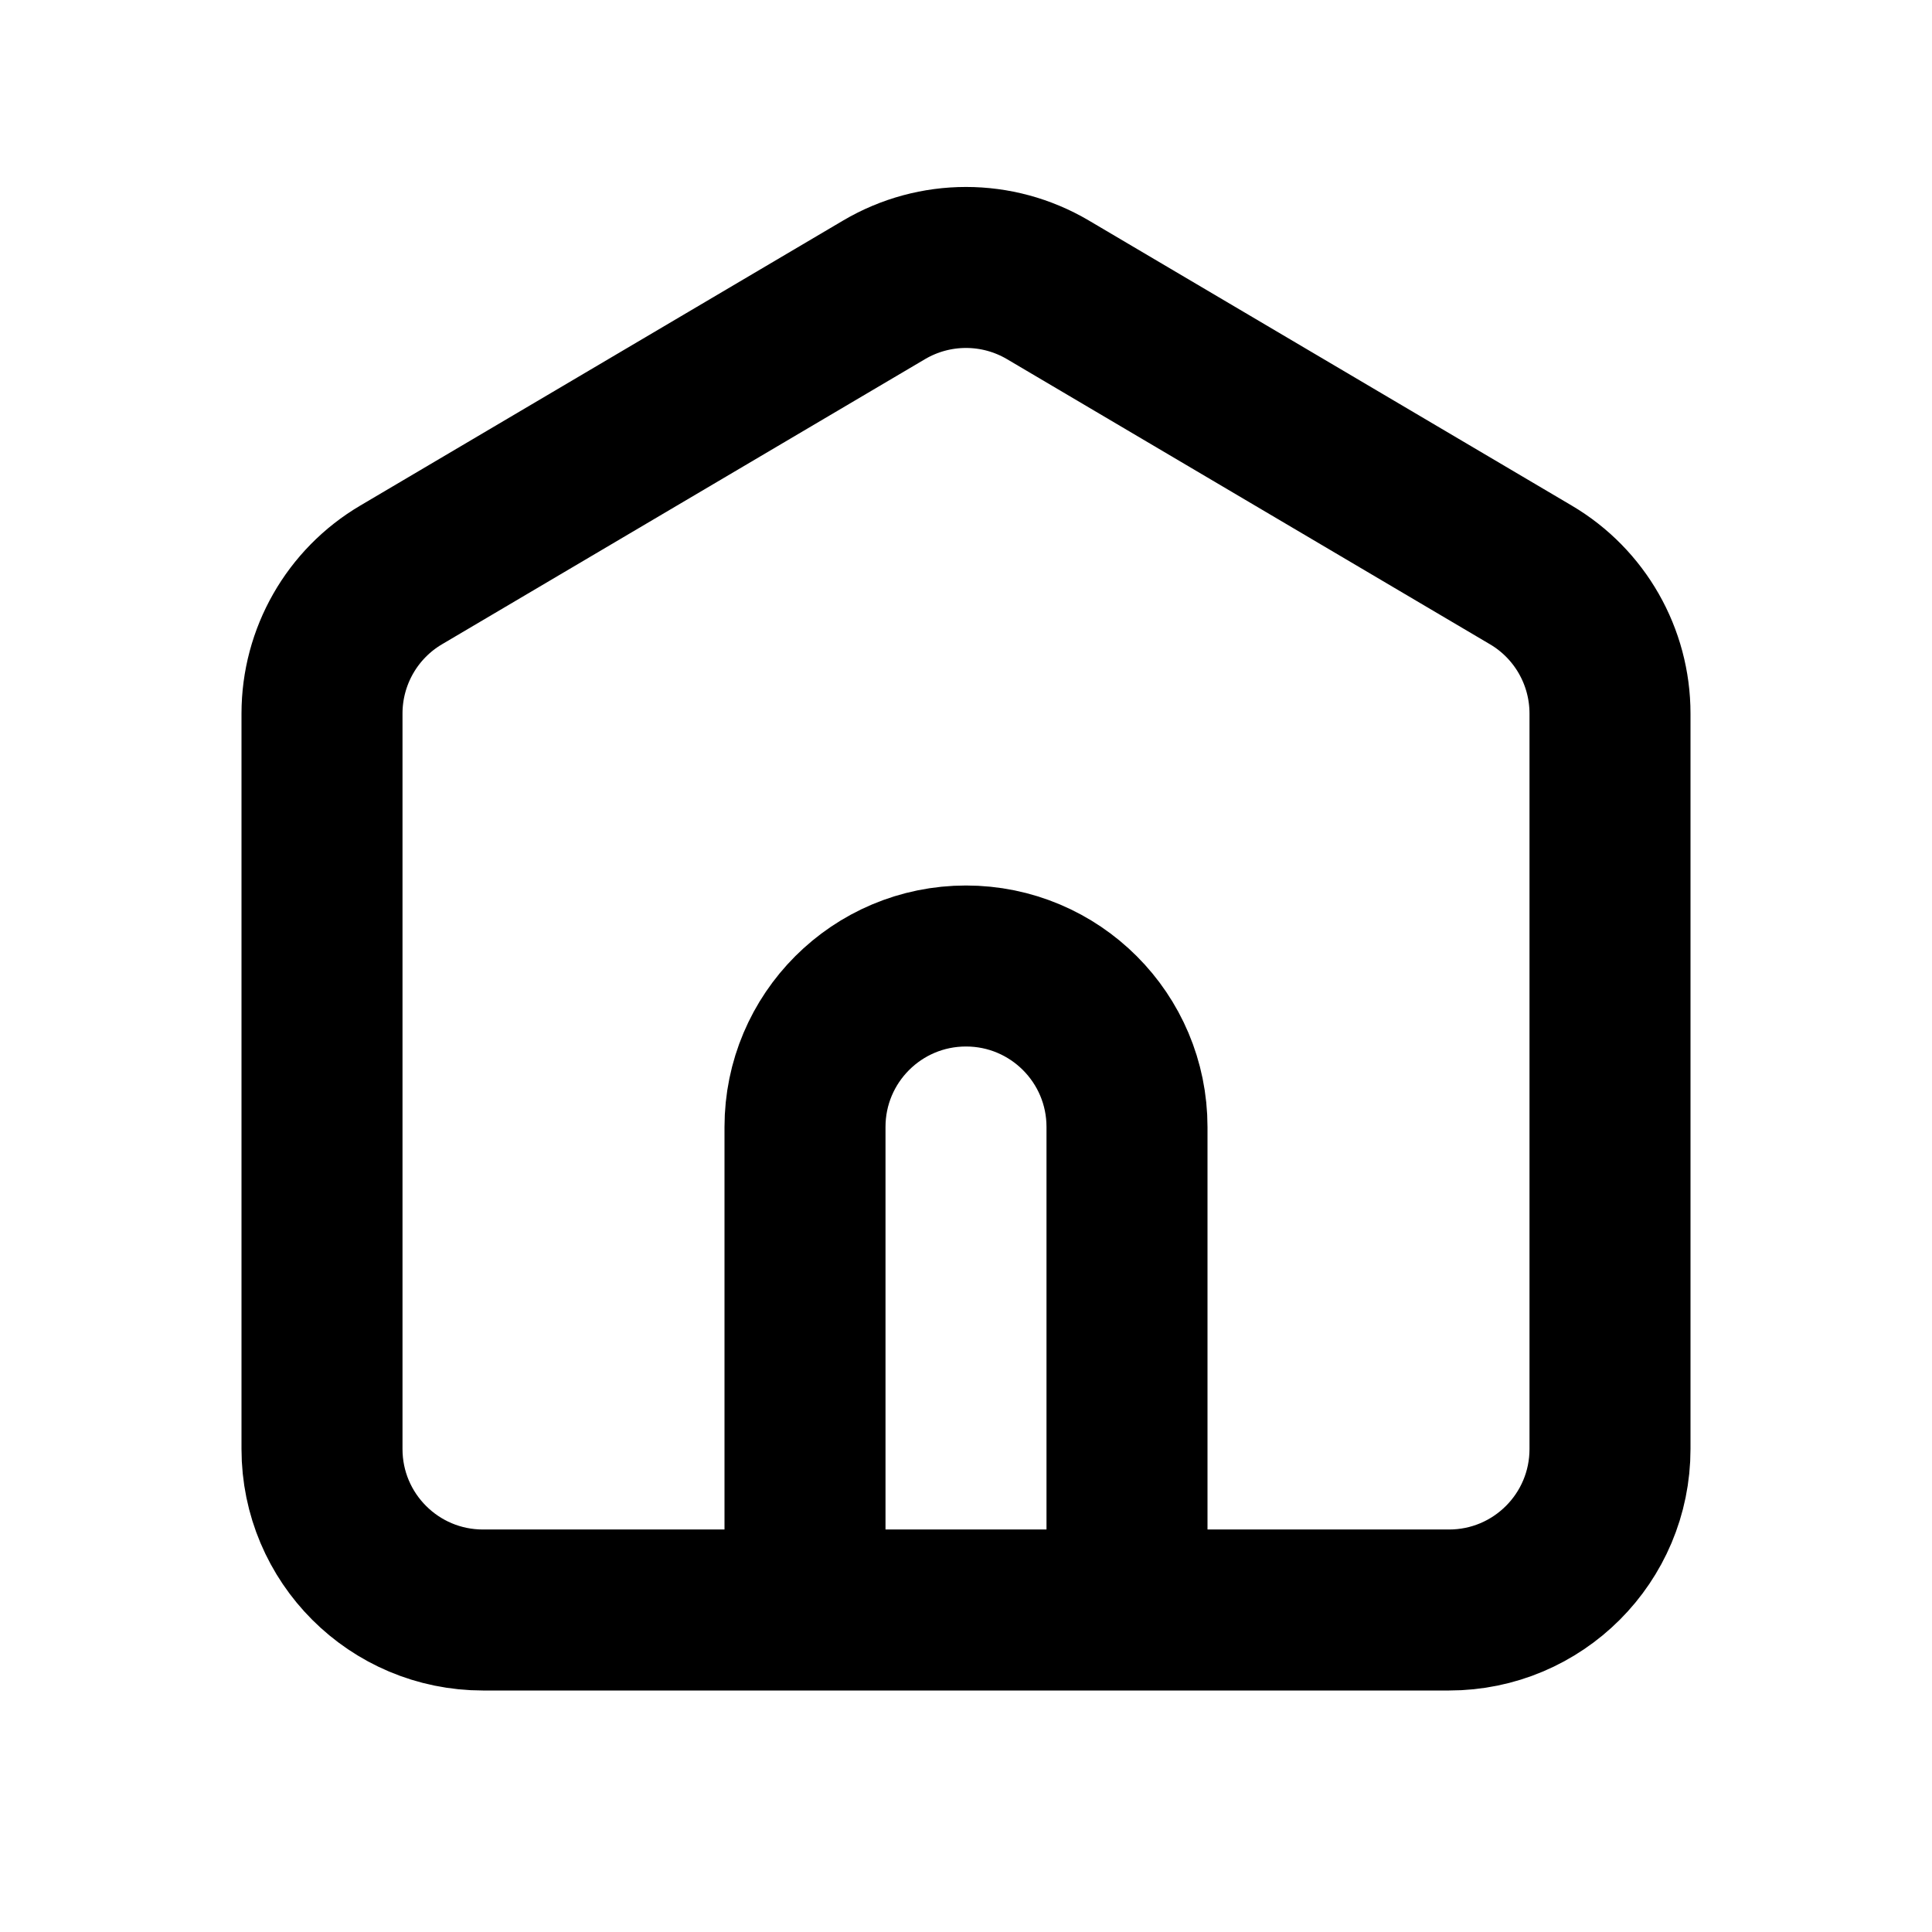
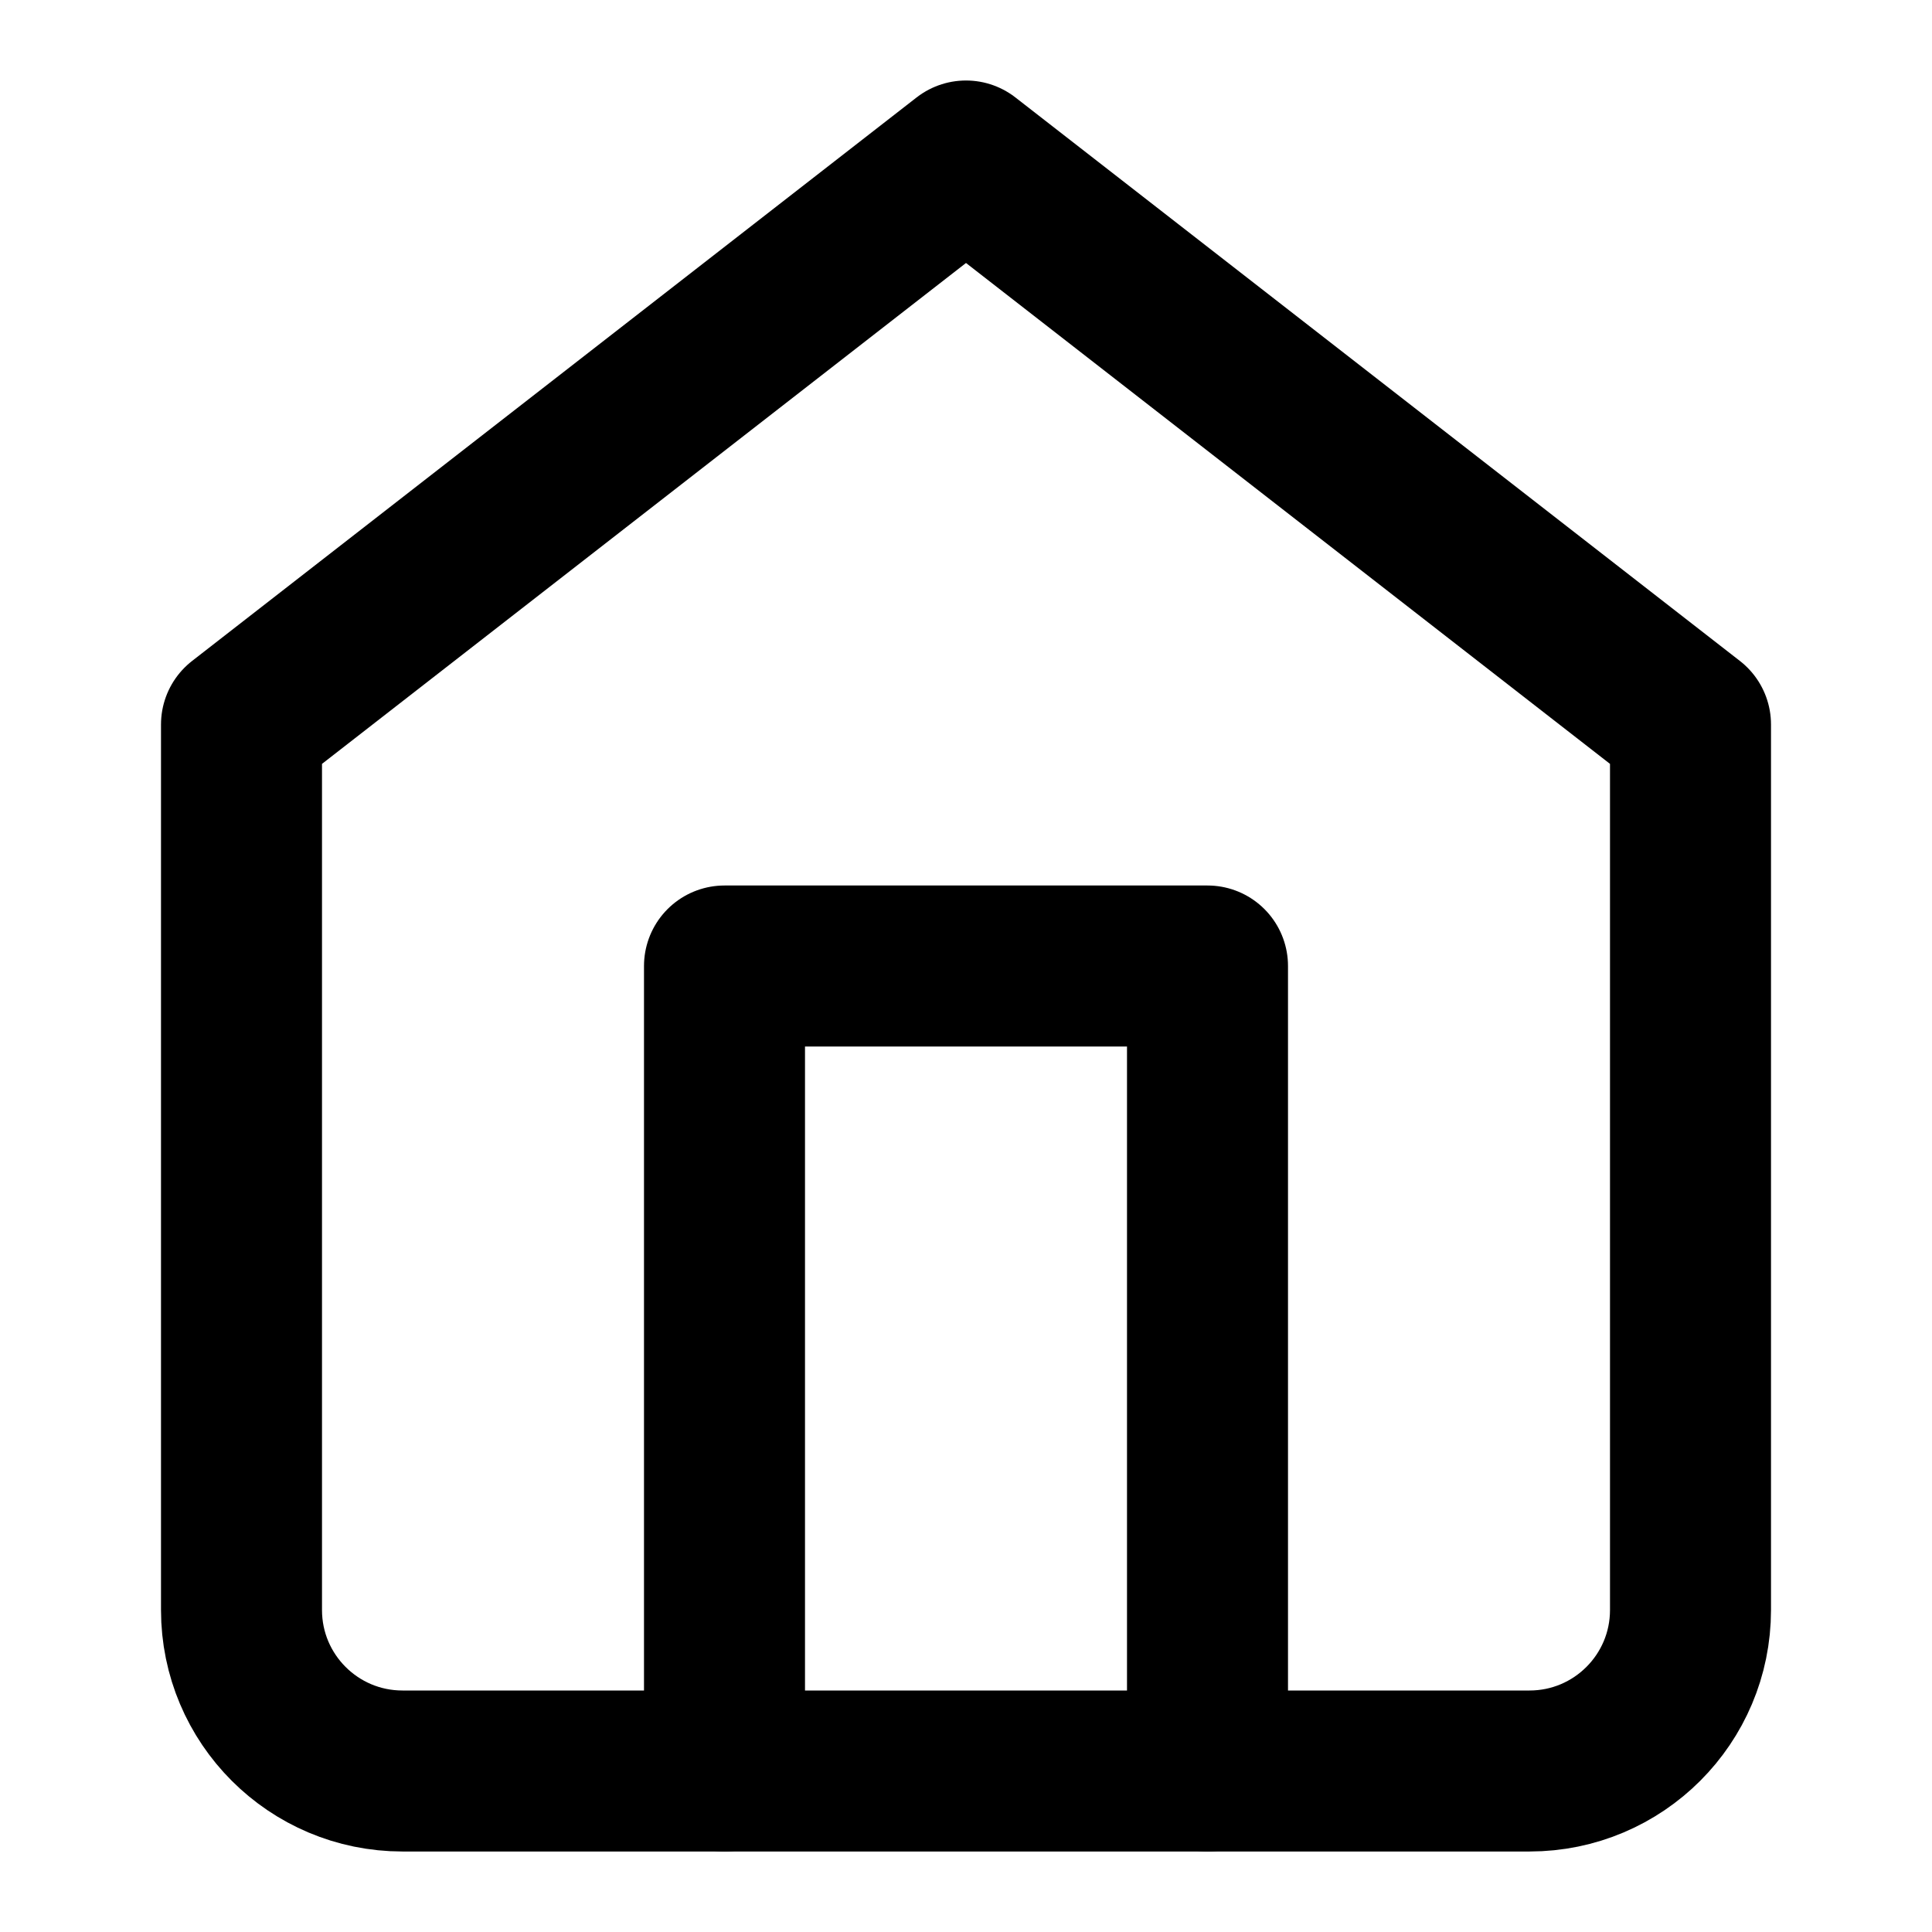
- <svg xmlns="http://www.w3.org/2000/svg" width="35px" height="35px" viewBox="0 0 24 24" fill="none">
-   <path d="M14 20V14C14 12.895 13.105 12 12 12C10.895 12 10 12.895 10 14V20M10.983 3.6L4.983 7.142C4.374 7.501 4 8.156 4 8.864V18C4 19.105 4.895 20 6 20H18C19.105 20 20 19.105 20 18V8.864C20 8.156 19.626 7.501 19.017 7.142L13.017 3.6C12.389 3.23 11.611 3.23 10.983 3.6Z" stroke="#000000" stroke-width="2" stroke-linecap="round" stroke-linejoin="round" />
+ <svg xmlns="http://www.w3.org/2000/svg" width="24" height="24" viewBox="0 0 24 24" fill="none" stroke="currentColor" stroke-width="2" stroke-linecap="round" stroke-linejoin="round" class="feather feather-home">
+   <path d="M3 9l9-7 9 7v11a2 2 0 0 1-2 2H5a2 2 0 0 1-2-2z" />
+   <polyline points="9 22 9 12 15 12 15 22" />
</svg>
